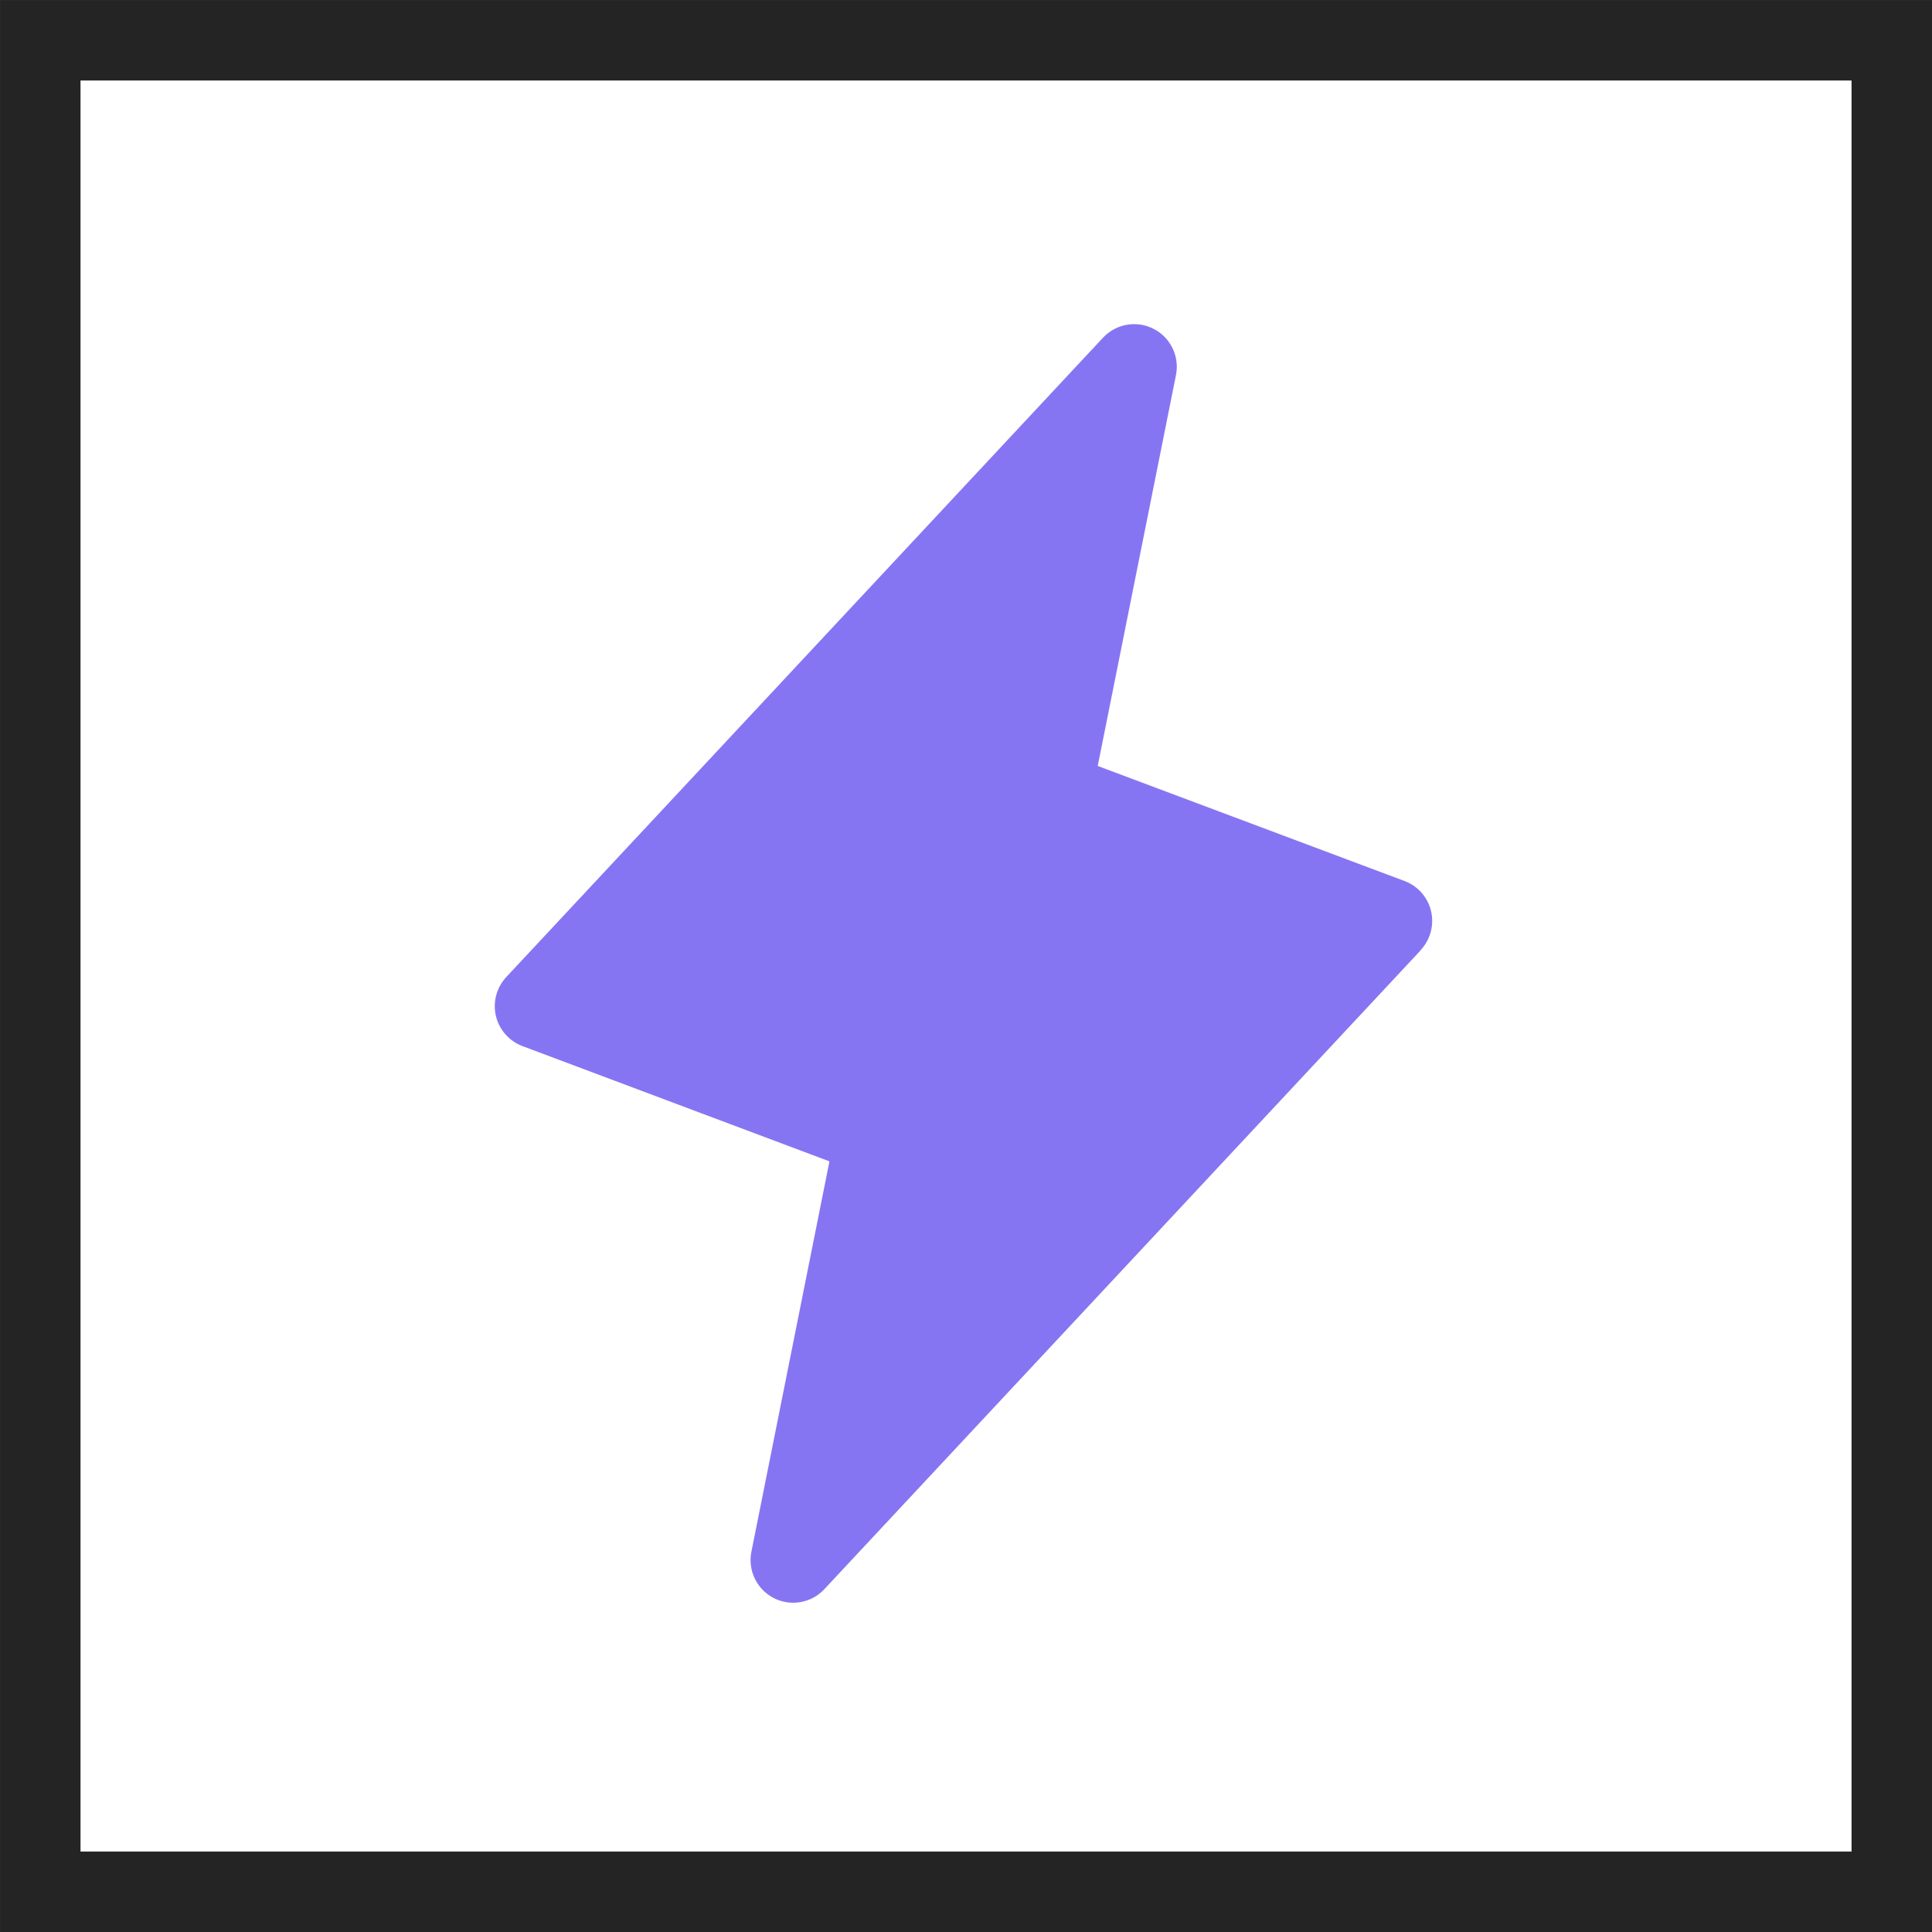
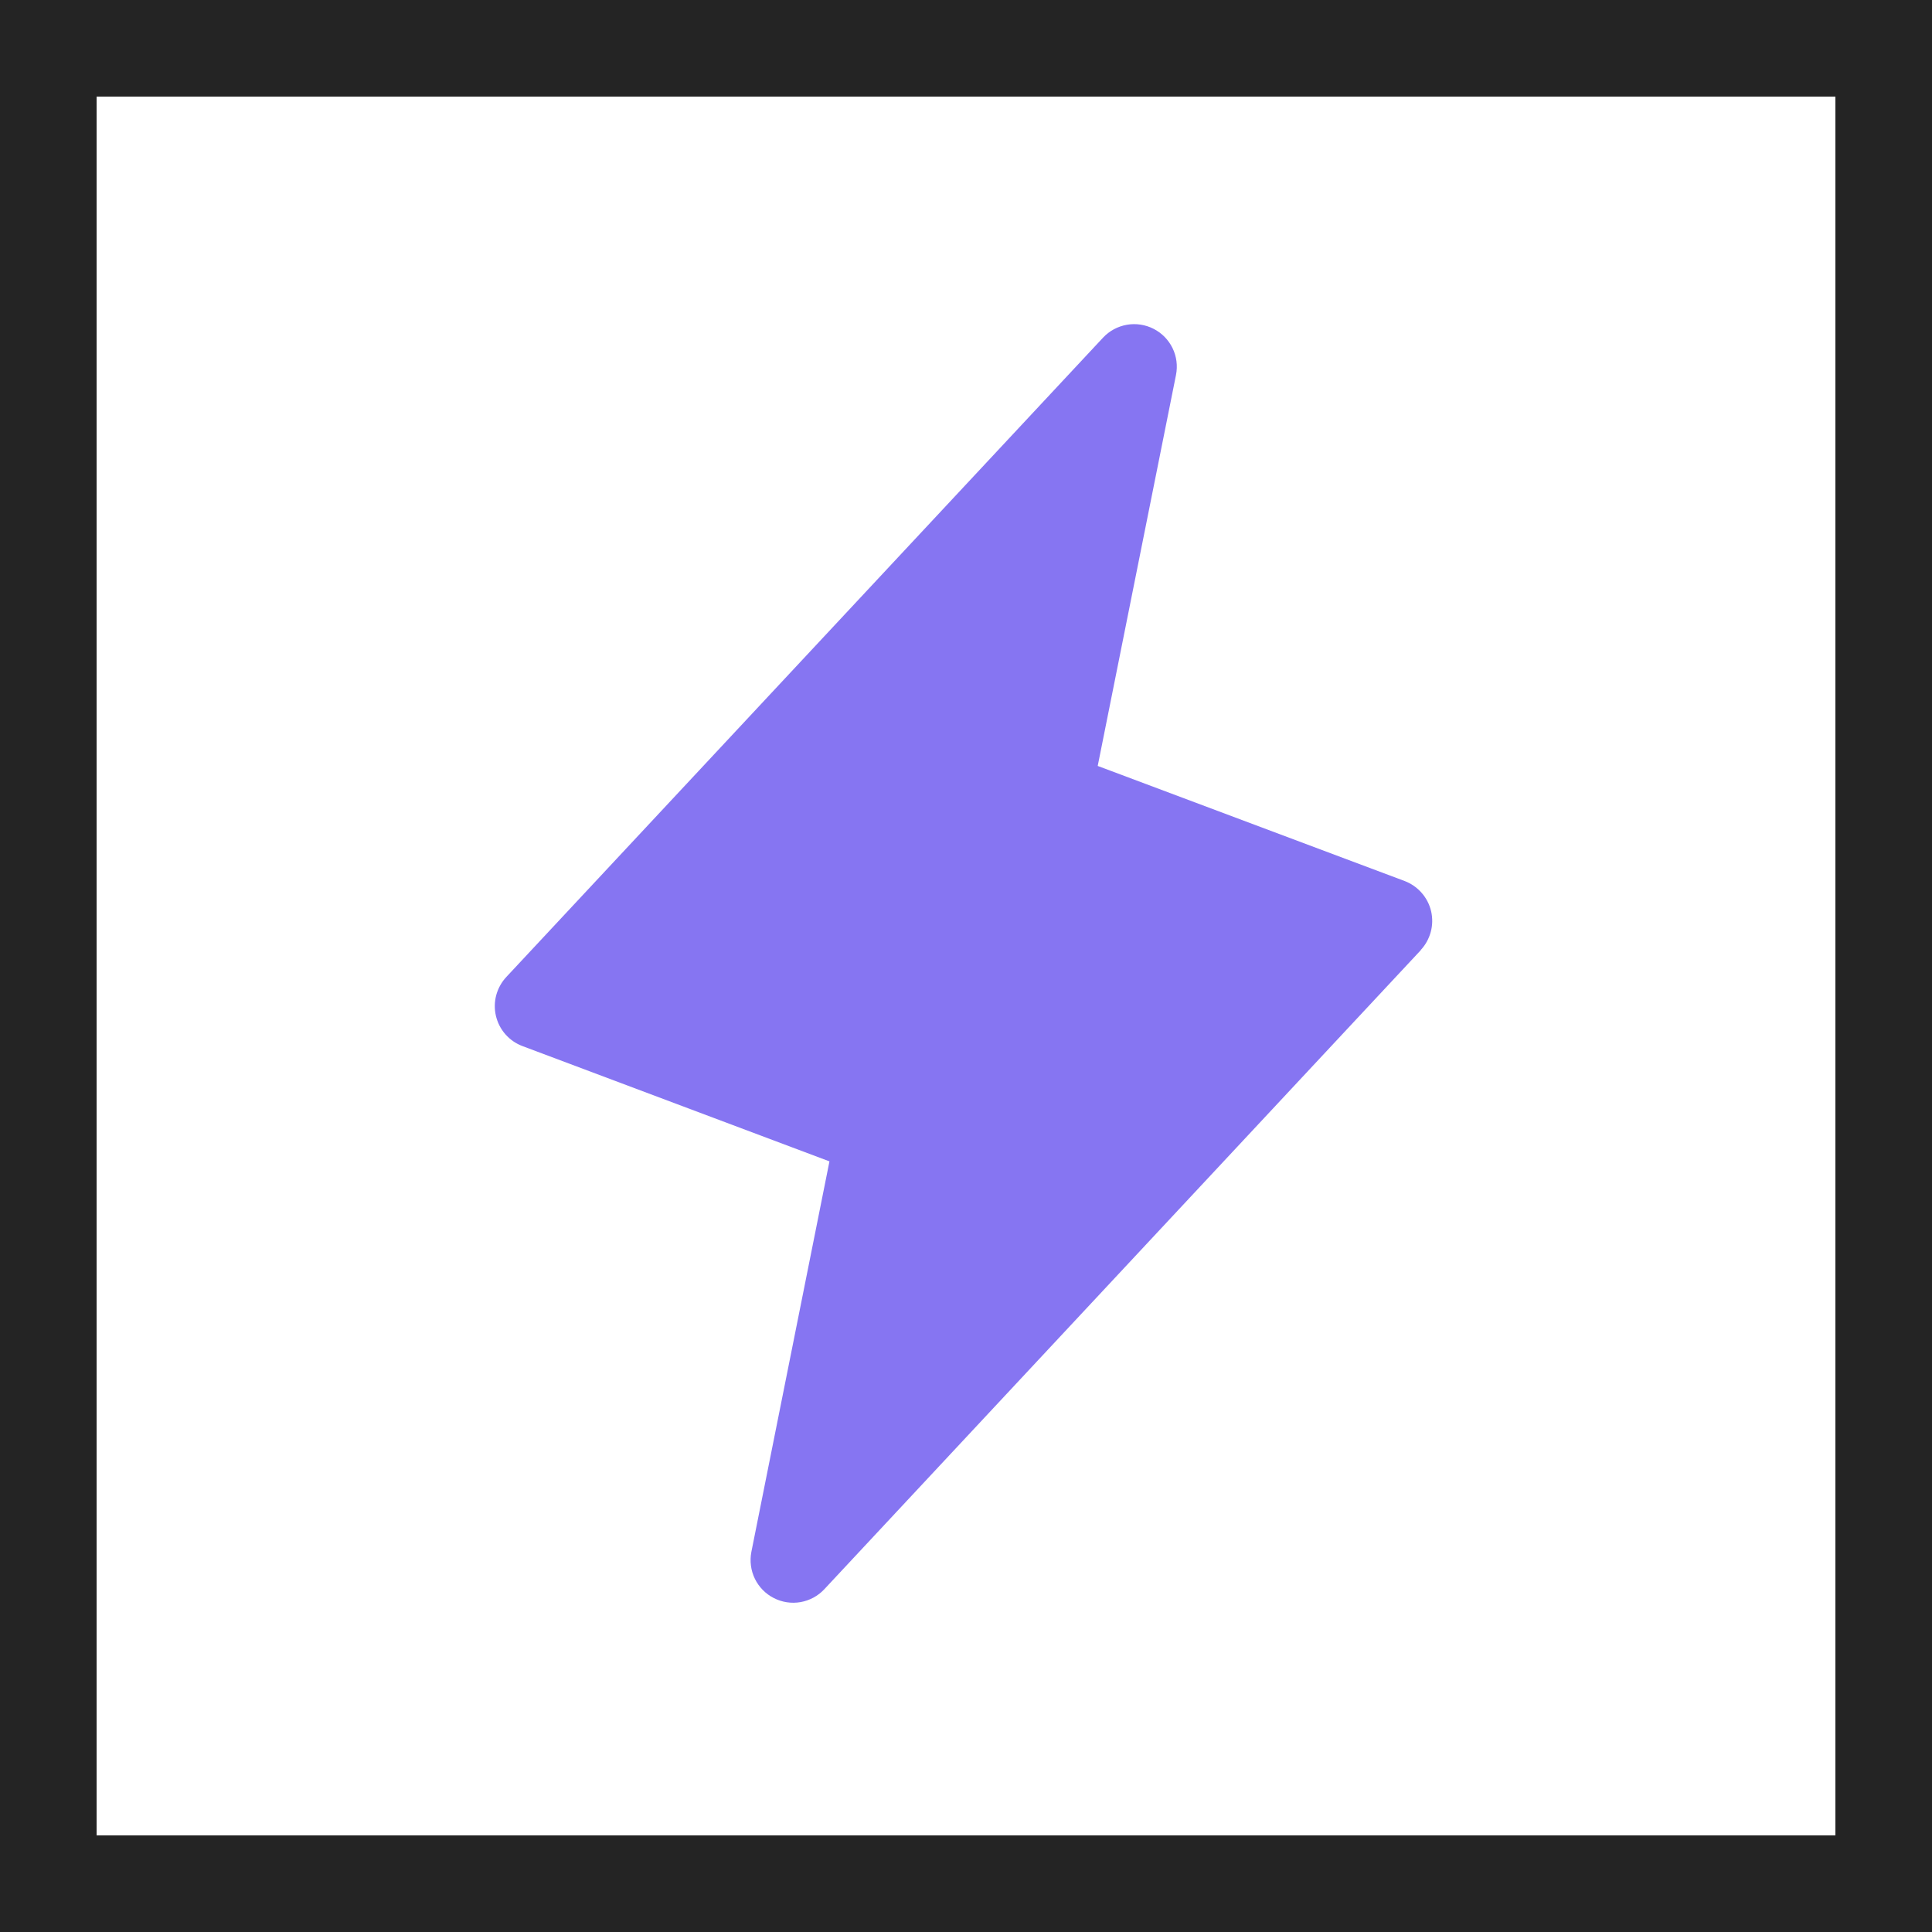
- <svg xmlns="http://www.w3.org/2000/svg" width="50" height="50" viewBox="0 0 50 50" fill="none">
-   <rect x="1.042" y="1.042" width="47.917" height="47.917" fill="white" />
-   <rect x="1.042" y="1.042" width="47.917" height="47.917" stroke="#242424" stroke-width="2.083" />
-   <path d="M36.773 24.587L21.332 41.13C21.169 41.305 20.953 41.421 20.717 41.462C20.481 41.503 20.239 41.467 20.026 41.358C19.812 41.249 19.641 41.074 19.536 40.858C19.431 40.643 19.399 40.4 19.445 40.165L21.466 30.056L13.521 27.073C13.351 27.009 13.199 26.904 13.079 26.767C12.958 26.63 12.874 26.465 12.833 26.288C12.792 26.11 12.796 25.925 12.844 25.749C12.892 25.574 12.982 25.413 13.108 25.28L28.548 8.737C28.712 8.563 28.927 8.446 29.163 8.405C29.399 8.364 29.642 8.401 29.855 8.51C30.068 8.619 30.24 8.794 30.344 9.009C30.449 9.224 30.481 9.468 30.435 9.702L28.409 19.823L36.353 22.802C36.523 22.866 36.674 22.971 36.793 23.107C36.912 23.244 36.996 23.407 37.037 23.584C37.078 23.761 37.074 23.944 37.027 24.119C36.98 24.294 36.891 24.455 36.767 24.587H36.773Z" fill="#8675F2" />
+ <svg xmlns="http://www.w3.org/2000/svg" width="40" height="40" viewBox="0 0 40 40" fill="none">
+   <rect x="1" y="1" width="38" height="38" fill="white" />
+   <rect x="1" y="1" width="38" height="38" stroke="#242424" stroke-width="2" />
+   <path d="M29.418 19.67L17.066 32.904C16.935 33.044 16.762 33.137 16.574 33.17C16.385 33.203 16.191 33.173 16.021 33.086C15.85 32.999 15.713 32.859 15.629 32.687C15.545 32.515 15.52 32.32 15.556 32.132L17.173 24.045L10.817 21.658C10.681 21.607 10.559 21.523 10.463 21.413C10.367 21.304 10.3 21.172 10.267 21.03C10.234 20.888 10.237 20.74 10.275 20.6C10.314 20.459 10.386 20.33 10.486 20.224L22.838 6.99C22.969 6.85 23.142 6.757 23.331 6.724C23.519 6.691 23.714 6.721 23.884 6.808C24.055 6.895 24.192 7.035 24.276 7.207C24.36 7.379 24.385 7.574 24.348 7.762L22.727 15.858L29.083 18.241C29.218 18.293 29.339 18.377 29.434 18.486C29.53 18.595 29.597 18.726 29.63 18.867C29.662 19.008 29.66 19.155 29.622 19.295C29.584 19.435 29.513 19.564 29.414 19.67H29.418Z" fill="#8675F2" />
</svg>
